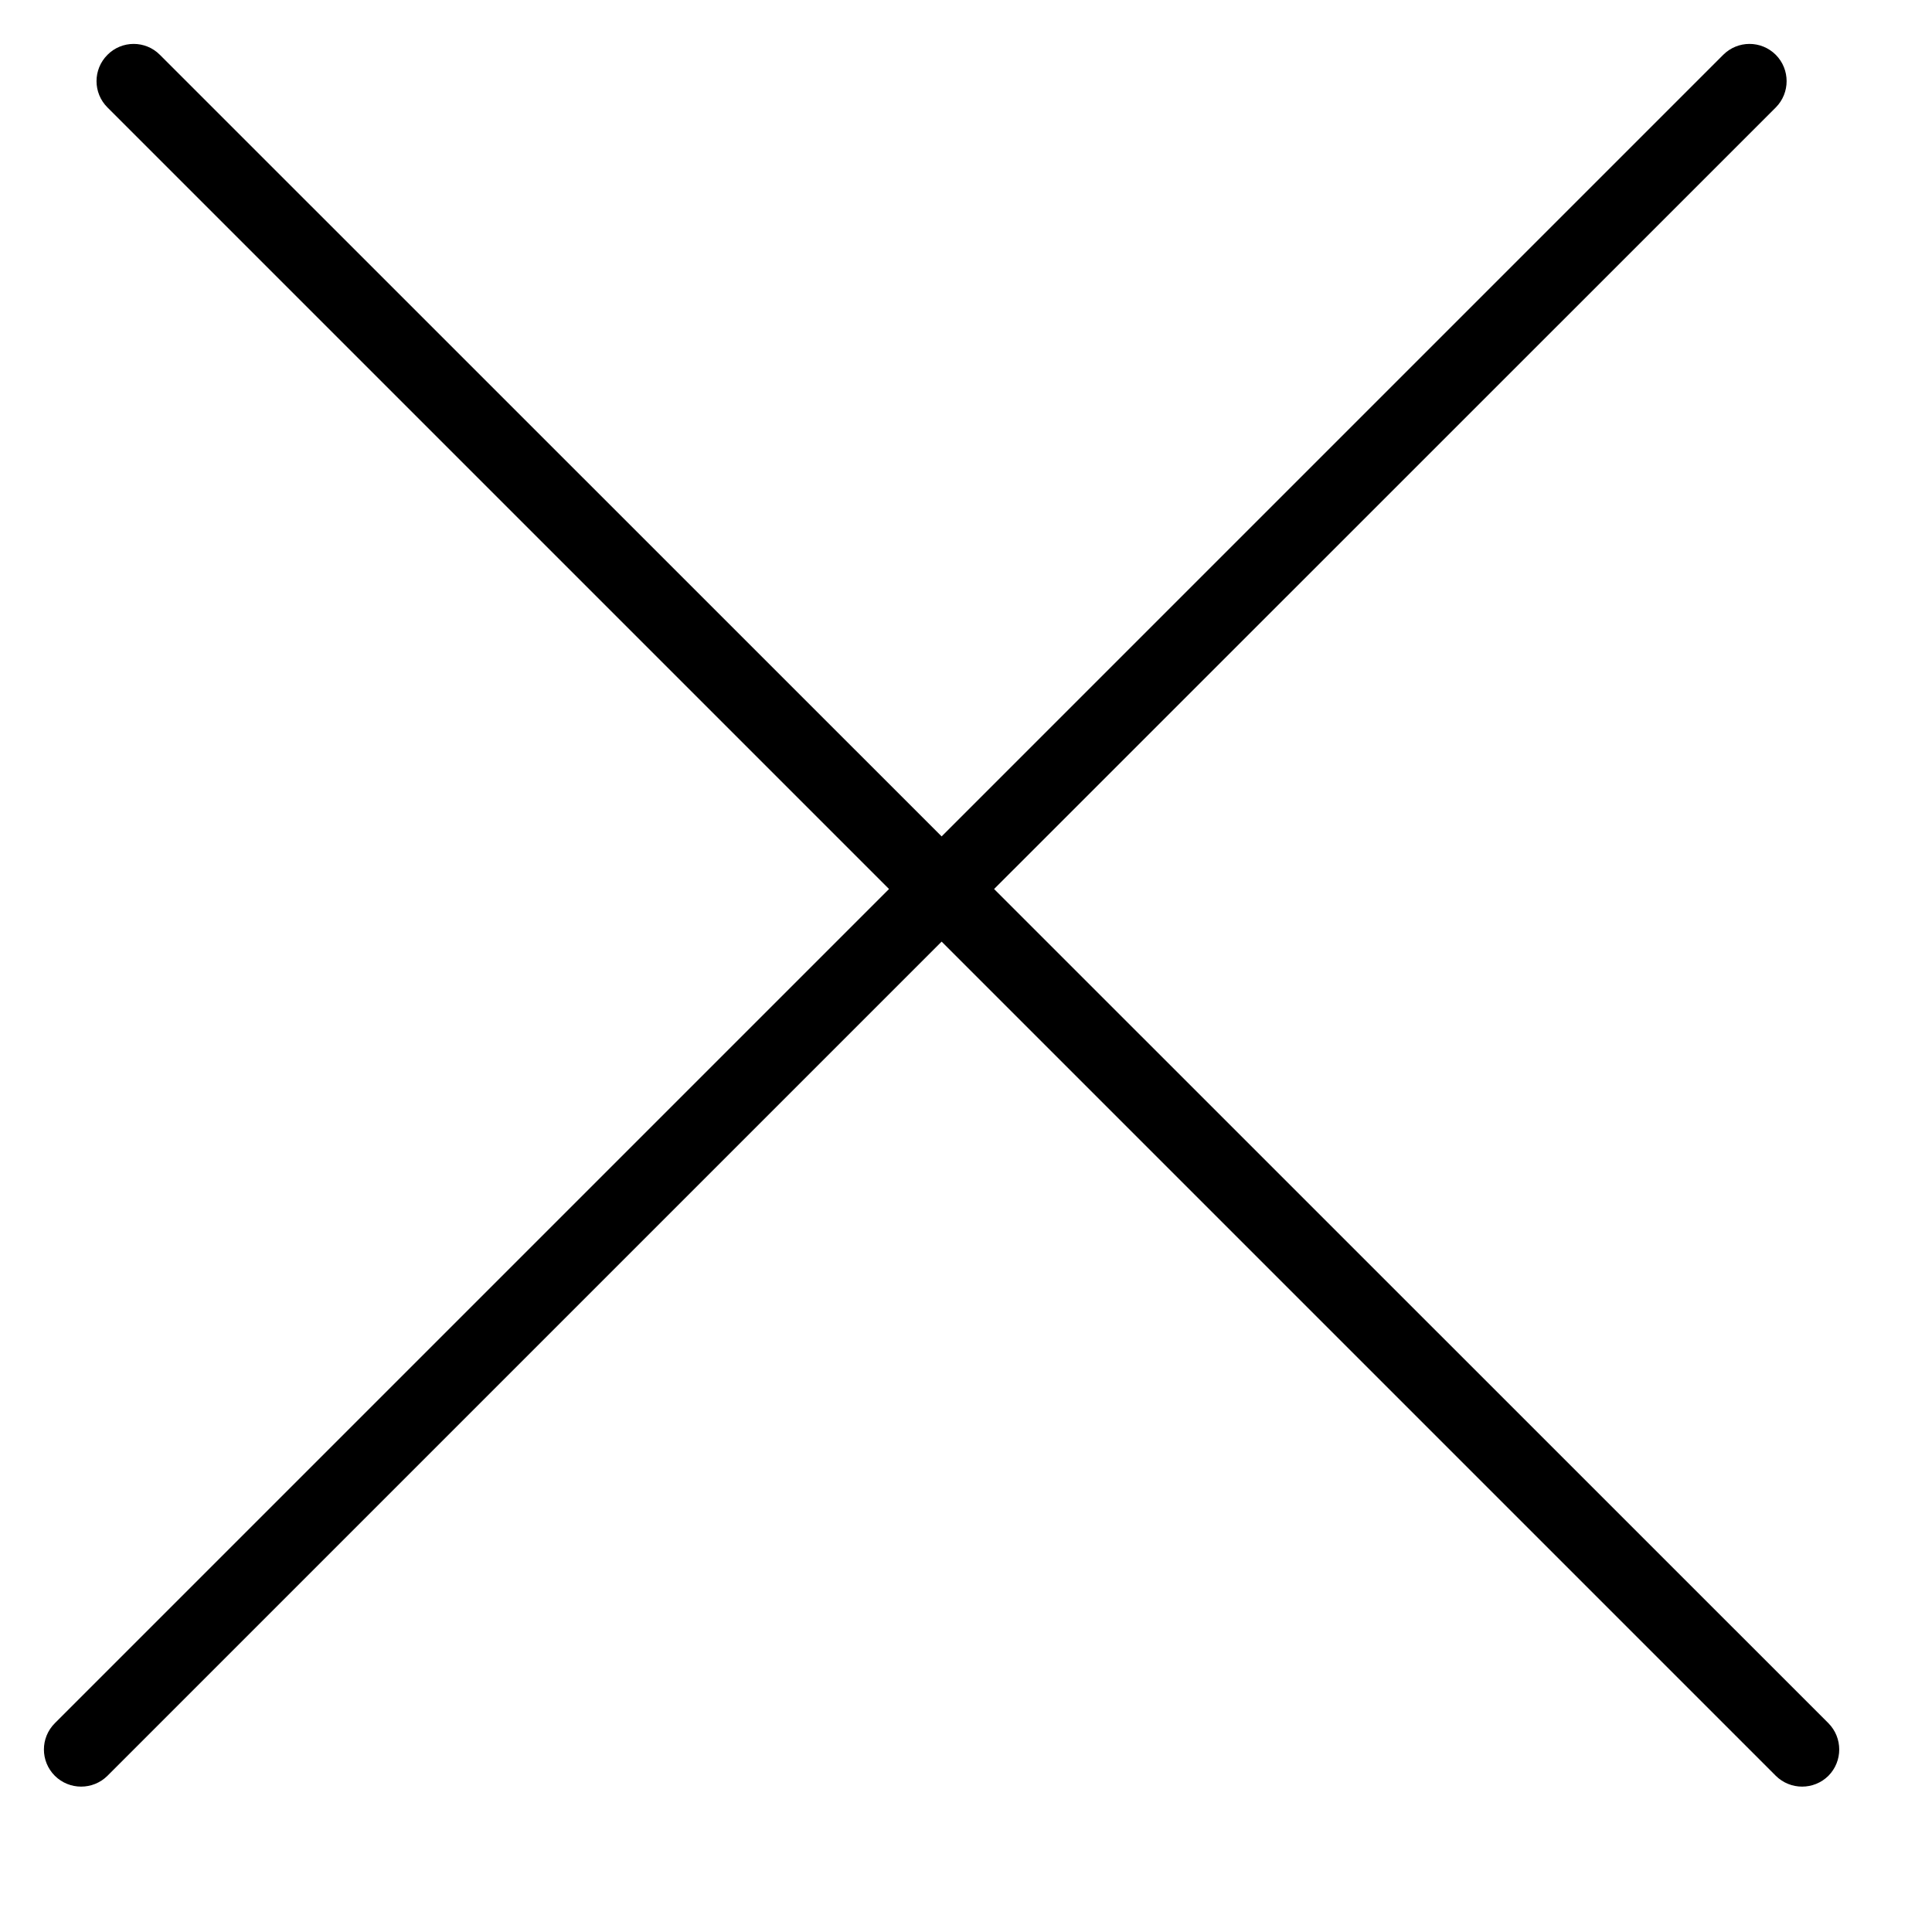
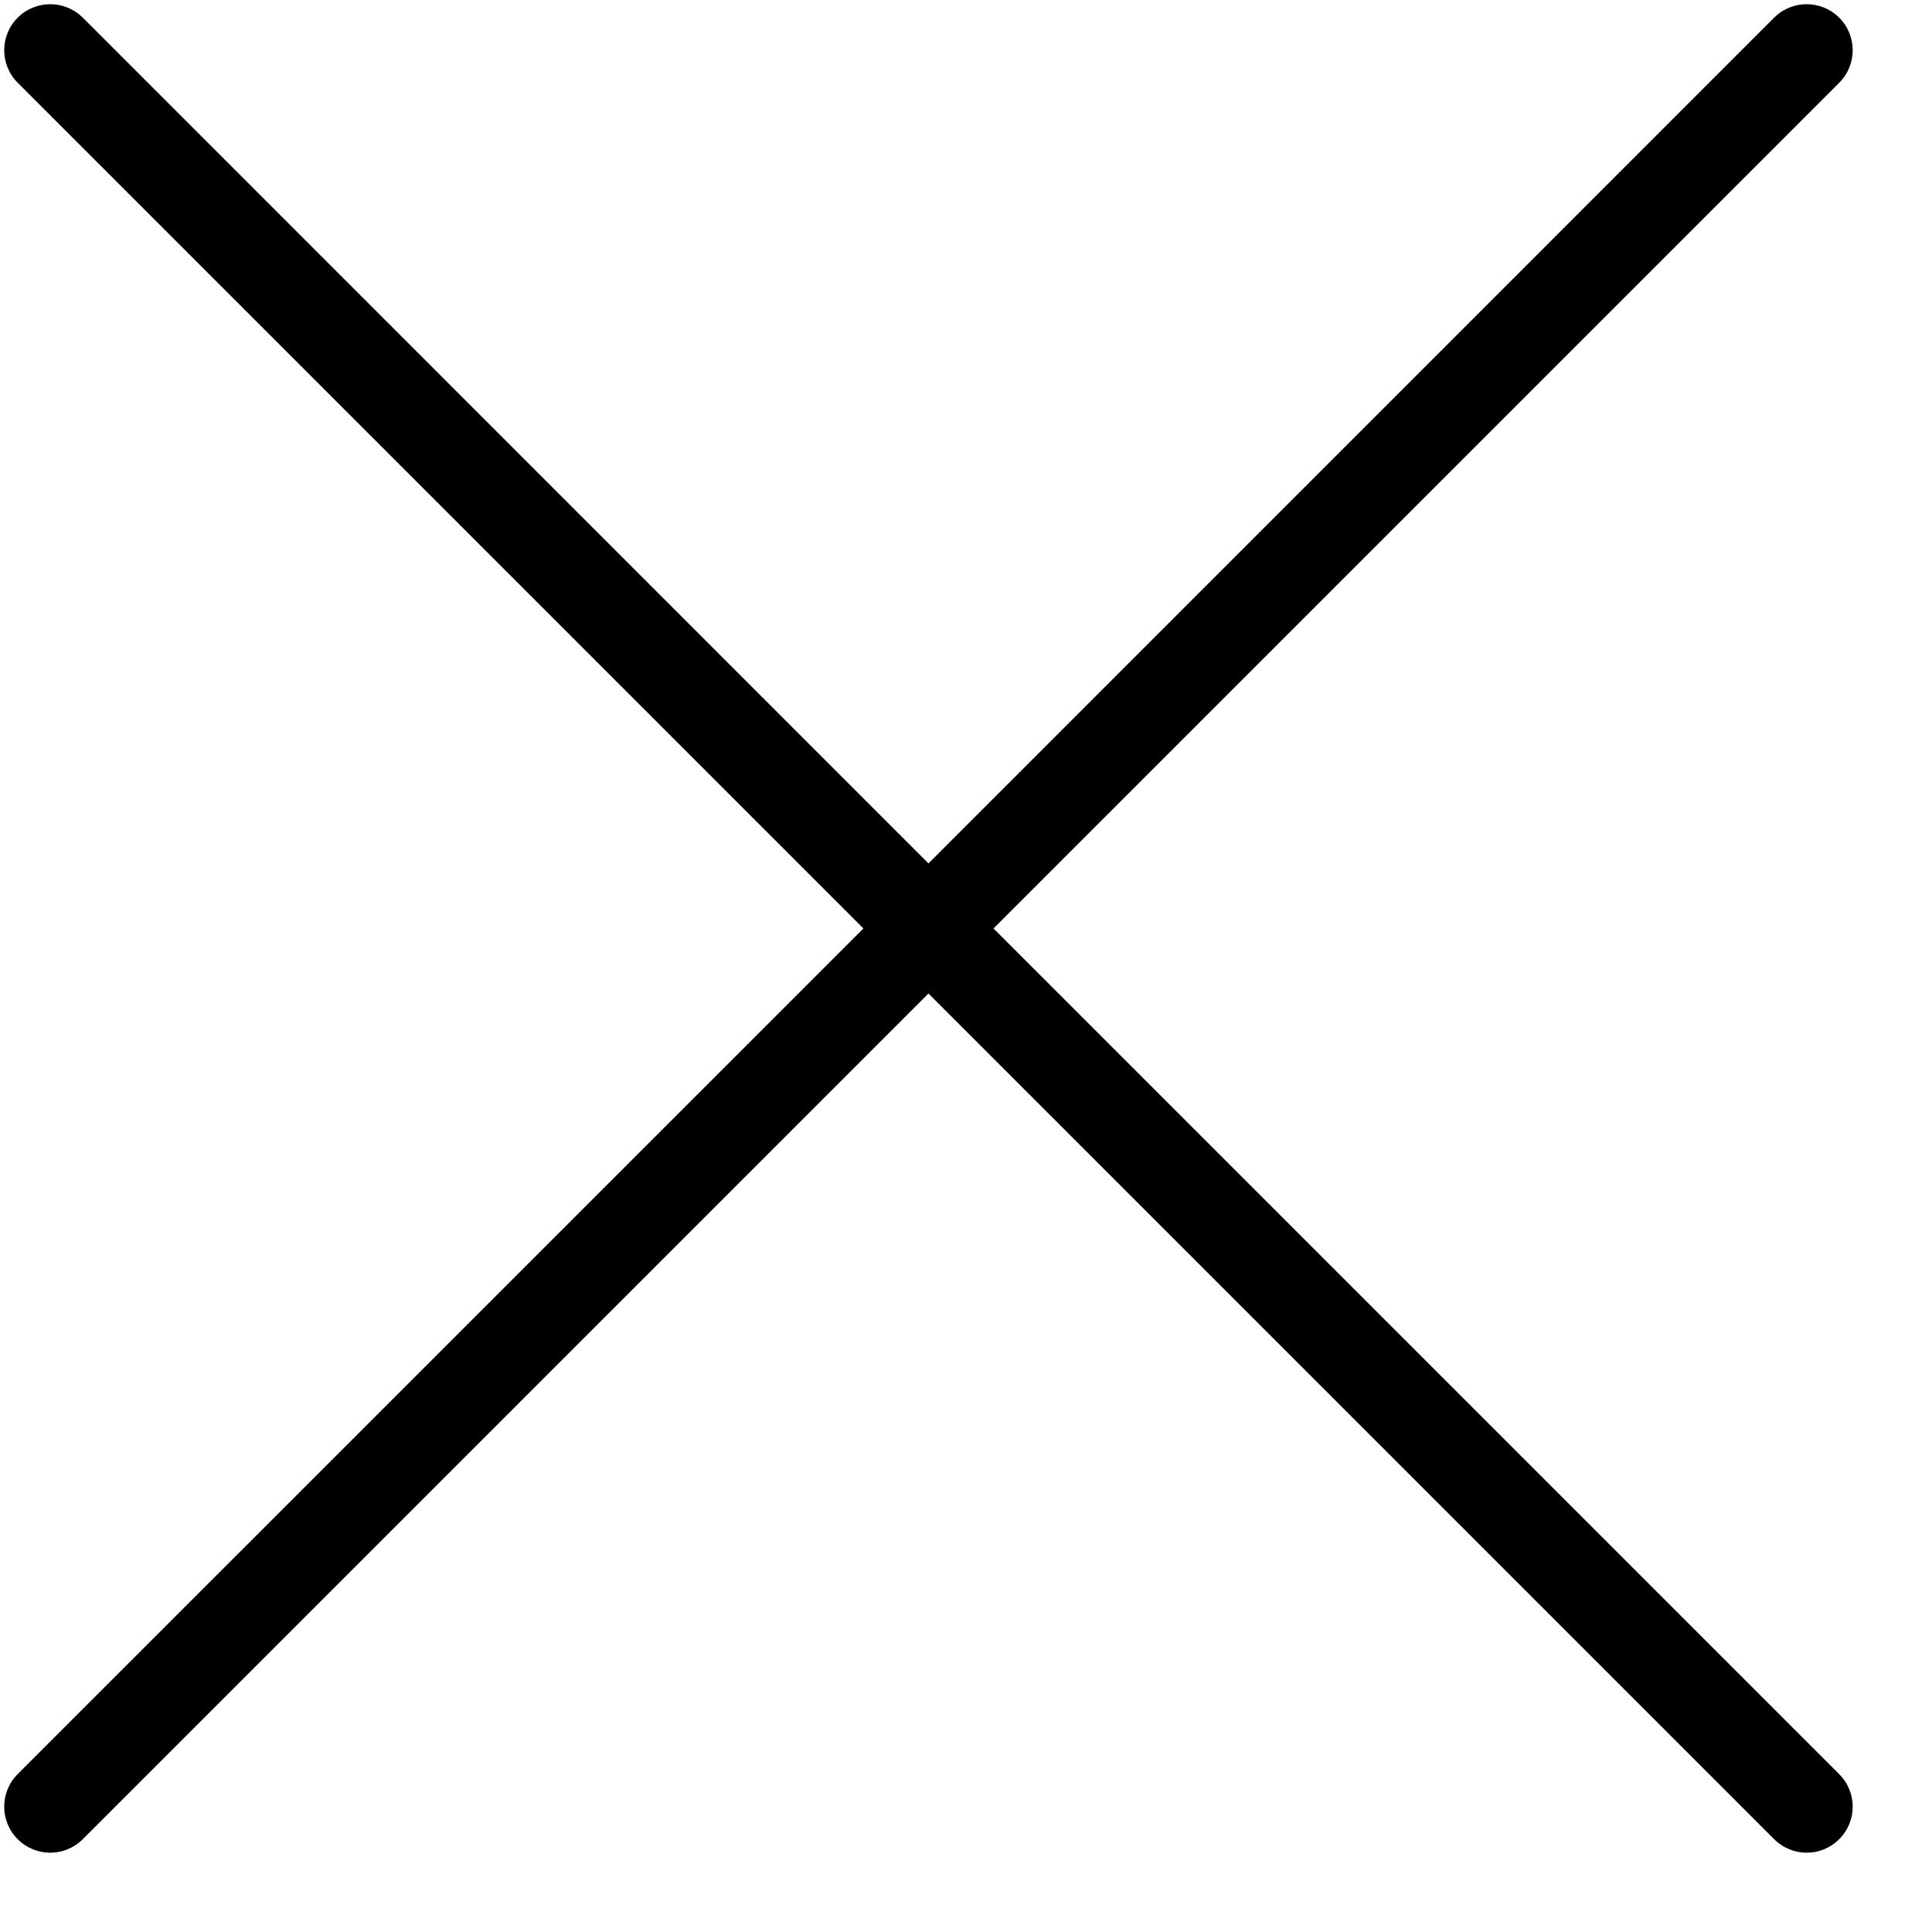
- <svg xmlns="http://www.w3.org/2000/svg" viewBox="0 0 13 13" fill="currentColor">
-   <path opacity="1" fill-rule="evenodd" clip-rule="evenodd" d="M0.369 11.595C0.271 11.693 0.271 11.851 0.369 11.949C0.467 12.046 0.625 12.046 0.723 11.949L6.336 6.336L11.949 11.949C12.047 12.046 12.205 12.046 12.303 11.949C12.4 11.851 12.4 11.693 12.303 11.595L6.689 5.982L11.949 0.723C12.046 0.625 12.046 0.467 11.949 0.369C11.851 0.271 11.693 0.271 11.595 0.369L6.336 5.628L1.076 0.369C0.979 0.271 0.82 0.271 0.723 0.369C0.625 0.467 0.625 0.625 0.723 0.723L5.982 5.982L0.369 11.595Z" fill="currentColor" />
+ <svg xmlns="http://www.w3.org/2000/svg" viewBox="0 0 21 21" fill="none">
+   <path fill="currentColor" fill-rule="evenodd" clip-rule="evenodd" d="M0.9 0.192C0.704 -0.003 0.388 -0.003 0.192 0.192C-0.003 0.388 -0.003 0.704 0.192 0.899L9.385 10.092L0.192 19.284C-0.003 19.48 -0.003 19.796 0.192 19.991C0.388 20.187 0.704 20.187 0.9 19.991L10.092 10.799L19.284 19.991C19.48 20.187 19.796 20.187 19.991 19.991C20.187 19.796 20.187 19.48 19.991 19.284L10.799 10.092L19.991 0.9C20.187 0.704 20.187 0.388 19.991 0.192C19.796 -0.003 19.48 -0.003 19.284 0.192L10.092 9.385L0.9 0.192Z" />
</svg>
